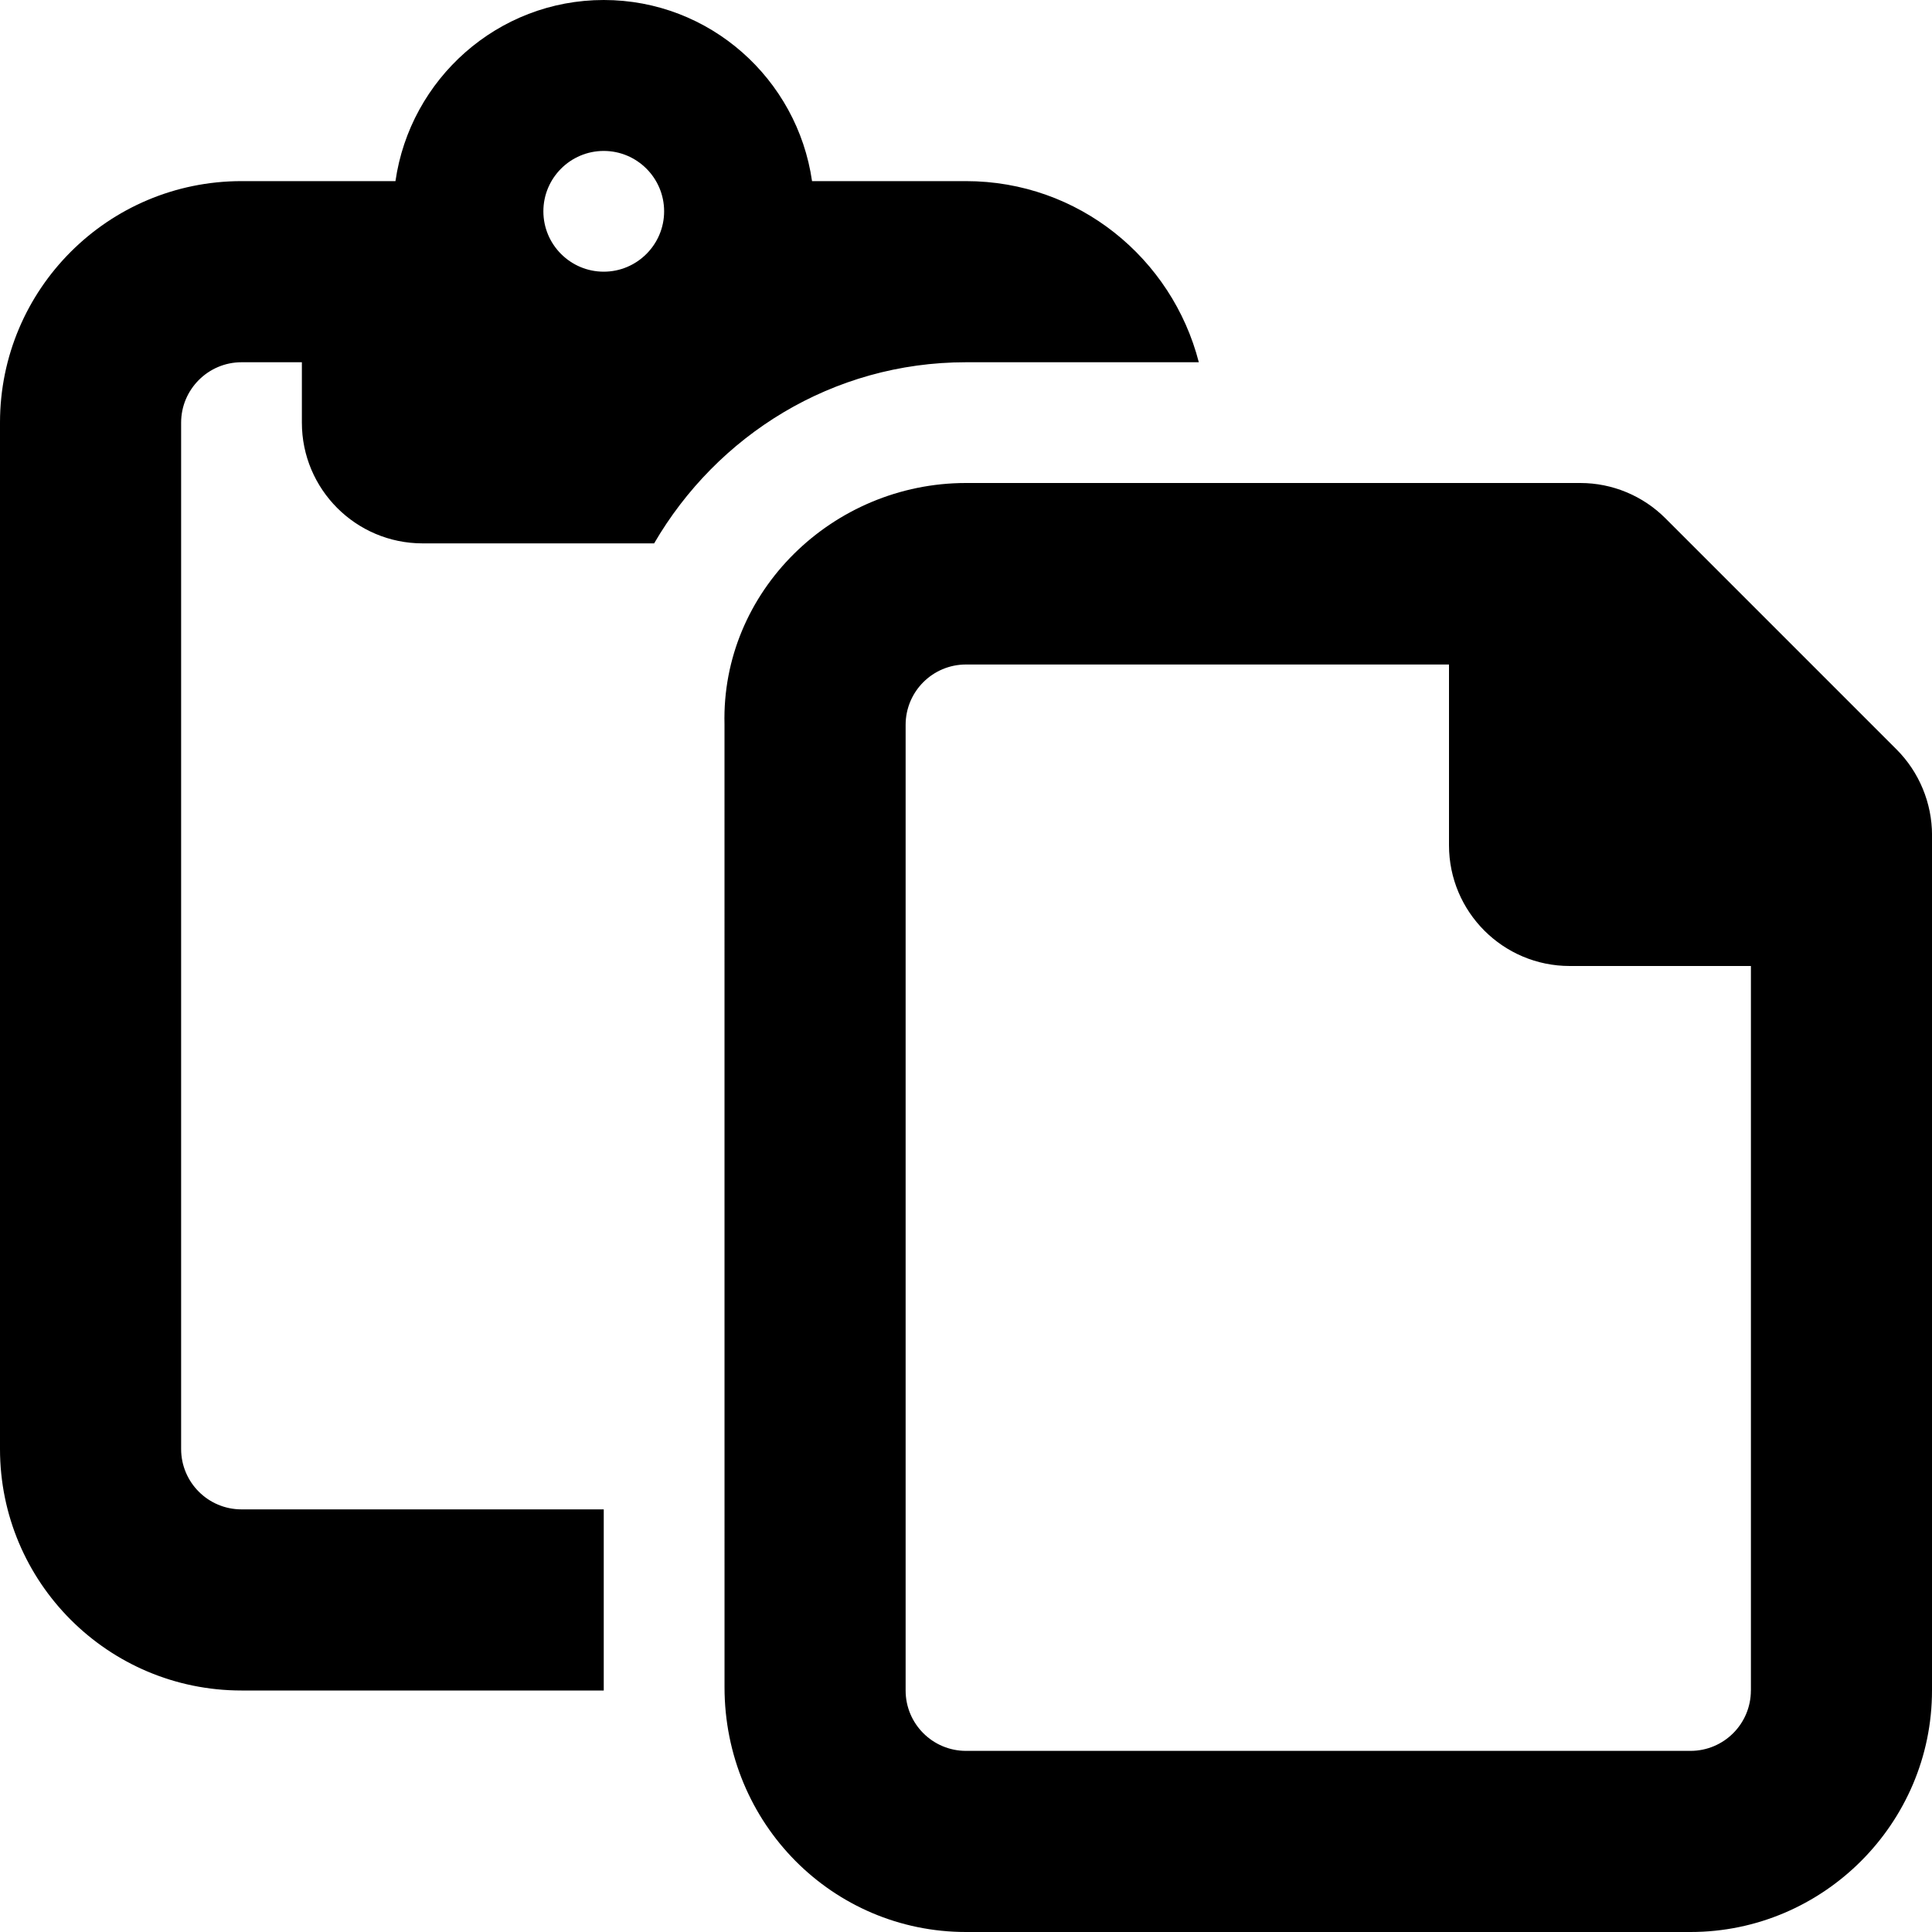
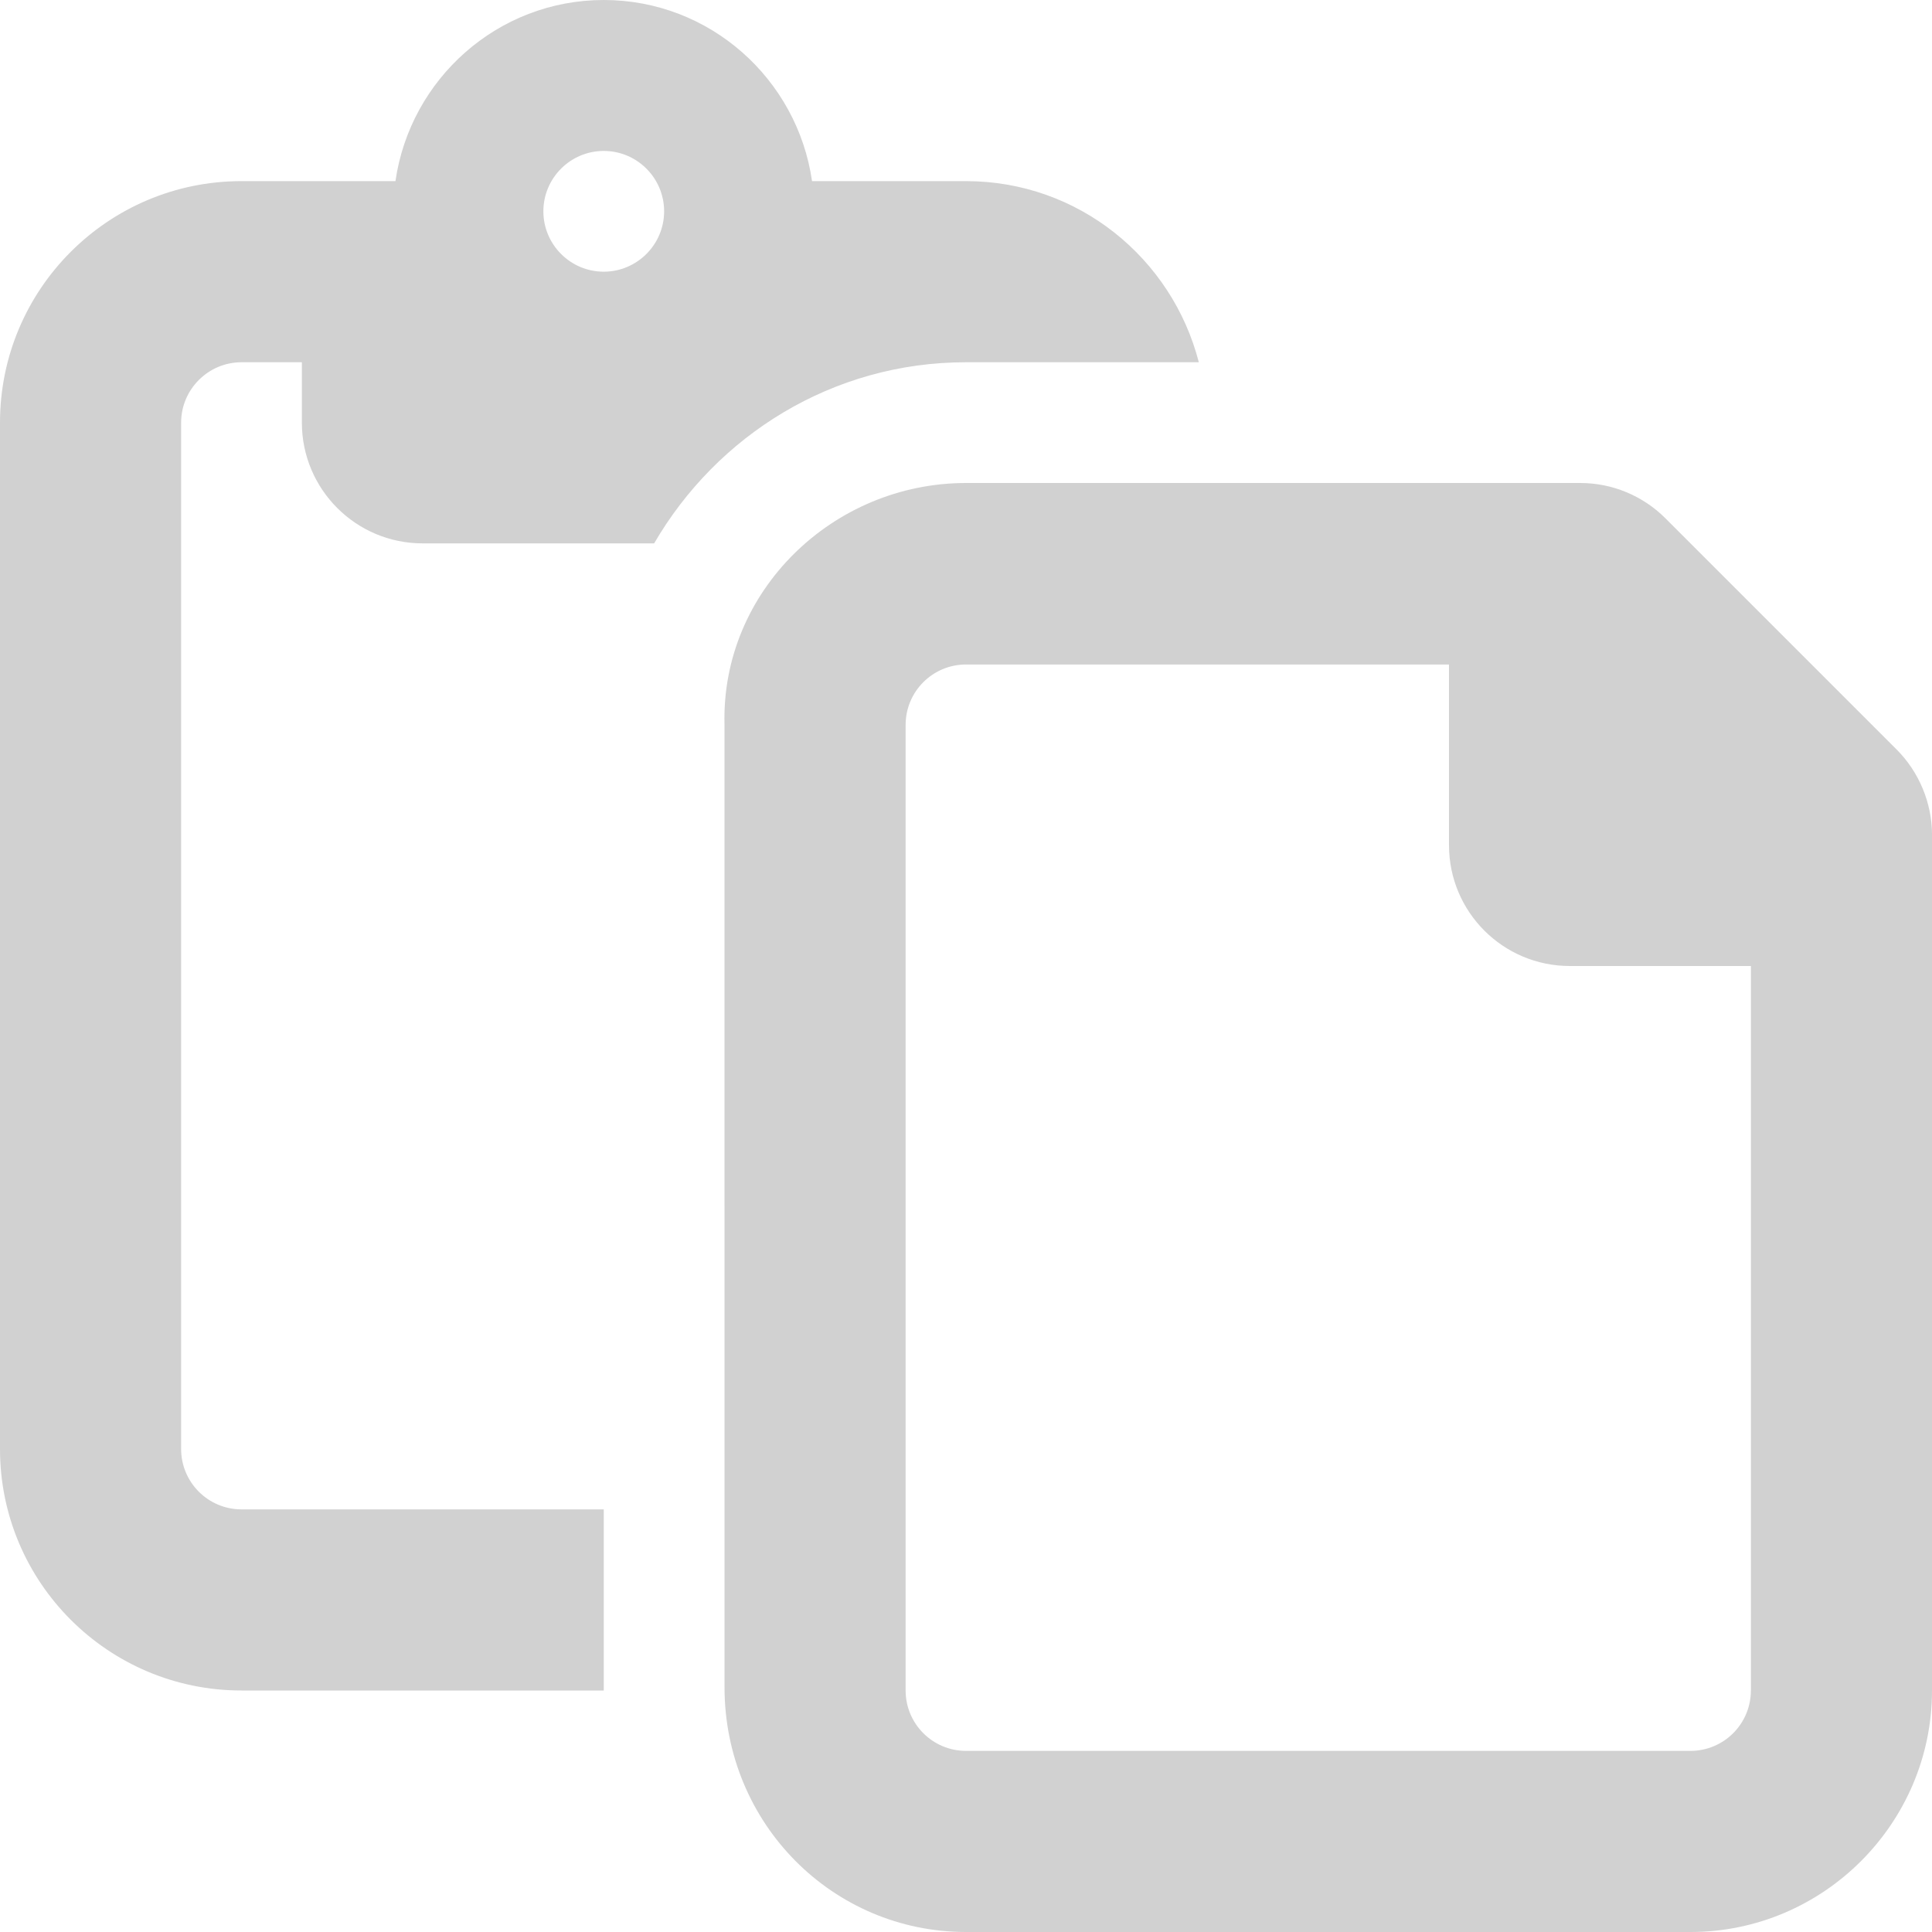
<svg xmlns="http://www.w3.org/2000/svg" viewBox="0 0 512 512">
-   <path d="M502.6 198.6l-61.25-61.25C435.4 131.4 427.3 128 418.8 128H256C220.7 128 191.1 156.7 192 192l.006 255.1C192 483.3 220.7 512 256 512h192c35.2 0 64-28.8 64-64l.01-226.7C512 212.8 508.6 204.6 502.6 198.6zM464 448c0 8.836-7.164 16-16 16h-192c-8.838 0-16-7.164-16-16L240 192.1c0-8.836 7.164-16 16-16h128L384 224c0 17.67 14.33 32 32 32h48.01V448zM317.7 96C310.6 68.45 285.8 48 256 48H215.2C211.3 20.93 188.1 0 160 0C131.9 0 108.7 20.93 104.8 48H64c-35.35 0-64 28.65-64 64V384c0 35.34 28.65 64 64 64h96v-48H64c-8.836 0-16-7.164-16-16V112C48 103.2 55.18 96 64 96h16v16c0 17.67 14.33 32 32 32h61.35C190 115.4 220.6 96 256 96H317.7zM160 72c-8.822 0-16-7.176-16-16s7.178-16 16-16s16 7.176 16 16S168.8 72 160 72z" />
+   <path fill="#d1d1d1" d="M502.6 198.6l-61.25-61.25C435.4 131.4 427.3 128 418.8 128H256C220.7 128 191.1 156.7 192 192l.006 255.1C192 483.3 220.7 512 256 512h192c35.2 0 64-28.8 64-64l.01-226.7C512 212.8 508.6 204.6 502.6 198.6zM464 448c0 8.836-7.164 16-16 16h-192c-8.838 0-16-7.164-16-16L240 192.1c0-8.836 7.164-16 16-16h128L384 224c0 17.67 14.33 32 32 32h48.01V448zM317.7 96C310.6 68.45 285.8 48 256 48H215.2C211.3 20.93 188.1 0 160 0C131.9 0 108.7 20.93 104.8 48H64c-35.35 0-64 28.65-64 64V384c0 35.34 28.65 64 64 64h96v-48H64c-8.836 0-16-7.164-16-16V112C48 103.2 55.18 96 64 96h16v16c0 17.67 14.33 32 32 32h61.35C190 115.4 220.6 96 256 96H317.7zM160 72c-8.822 0-16-7.176-16-16s7.178-16 16-16s16 7.176 16 16S168.8 72 160 72z" />
</svg>
